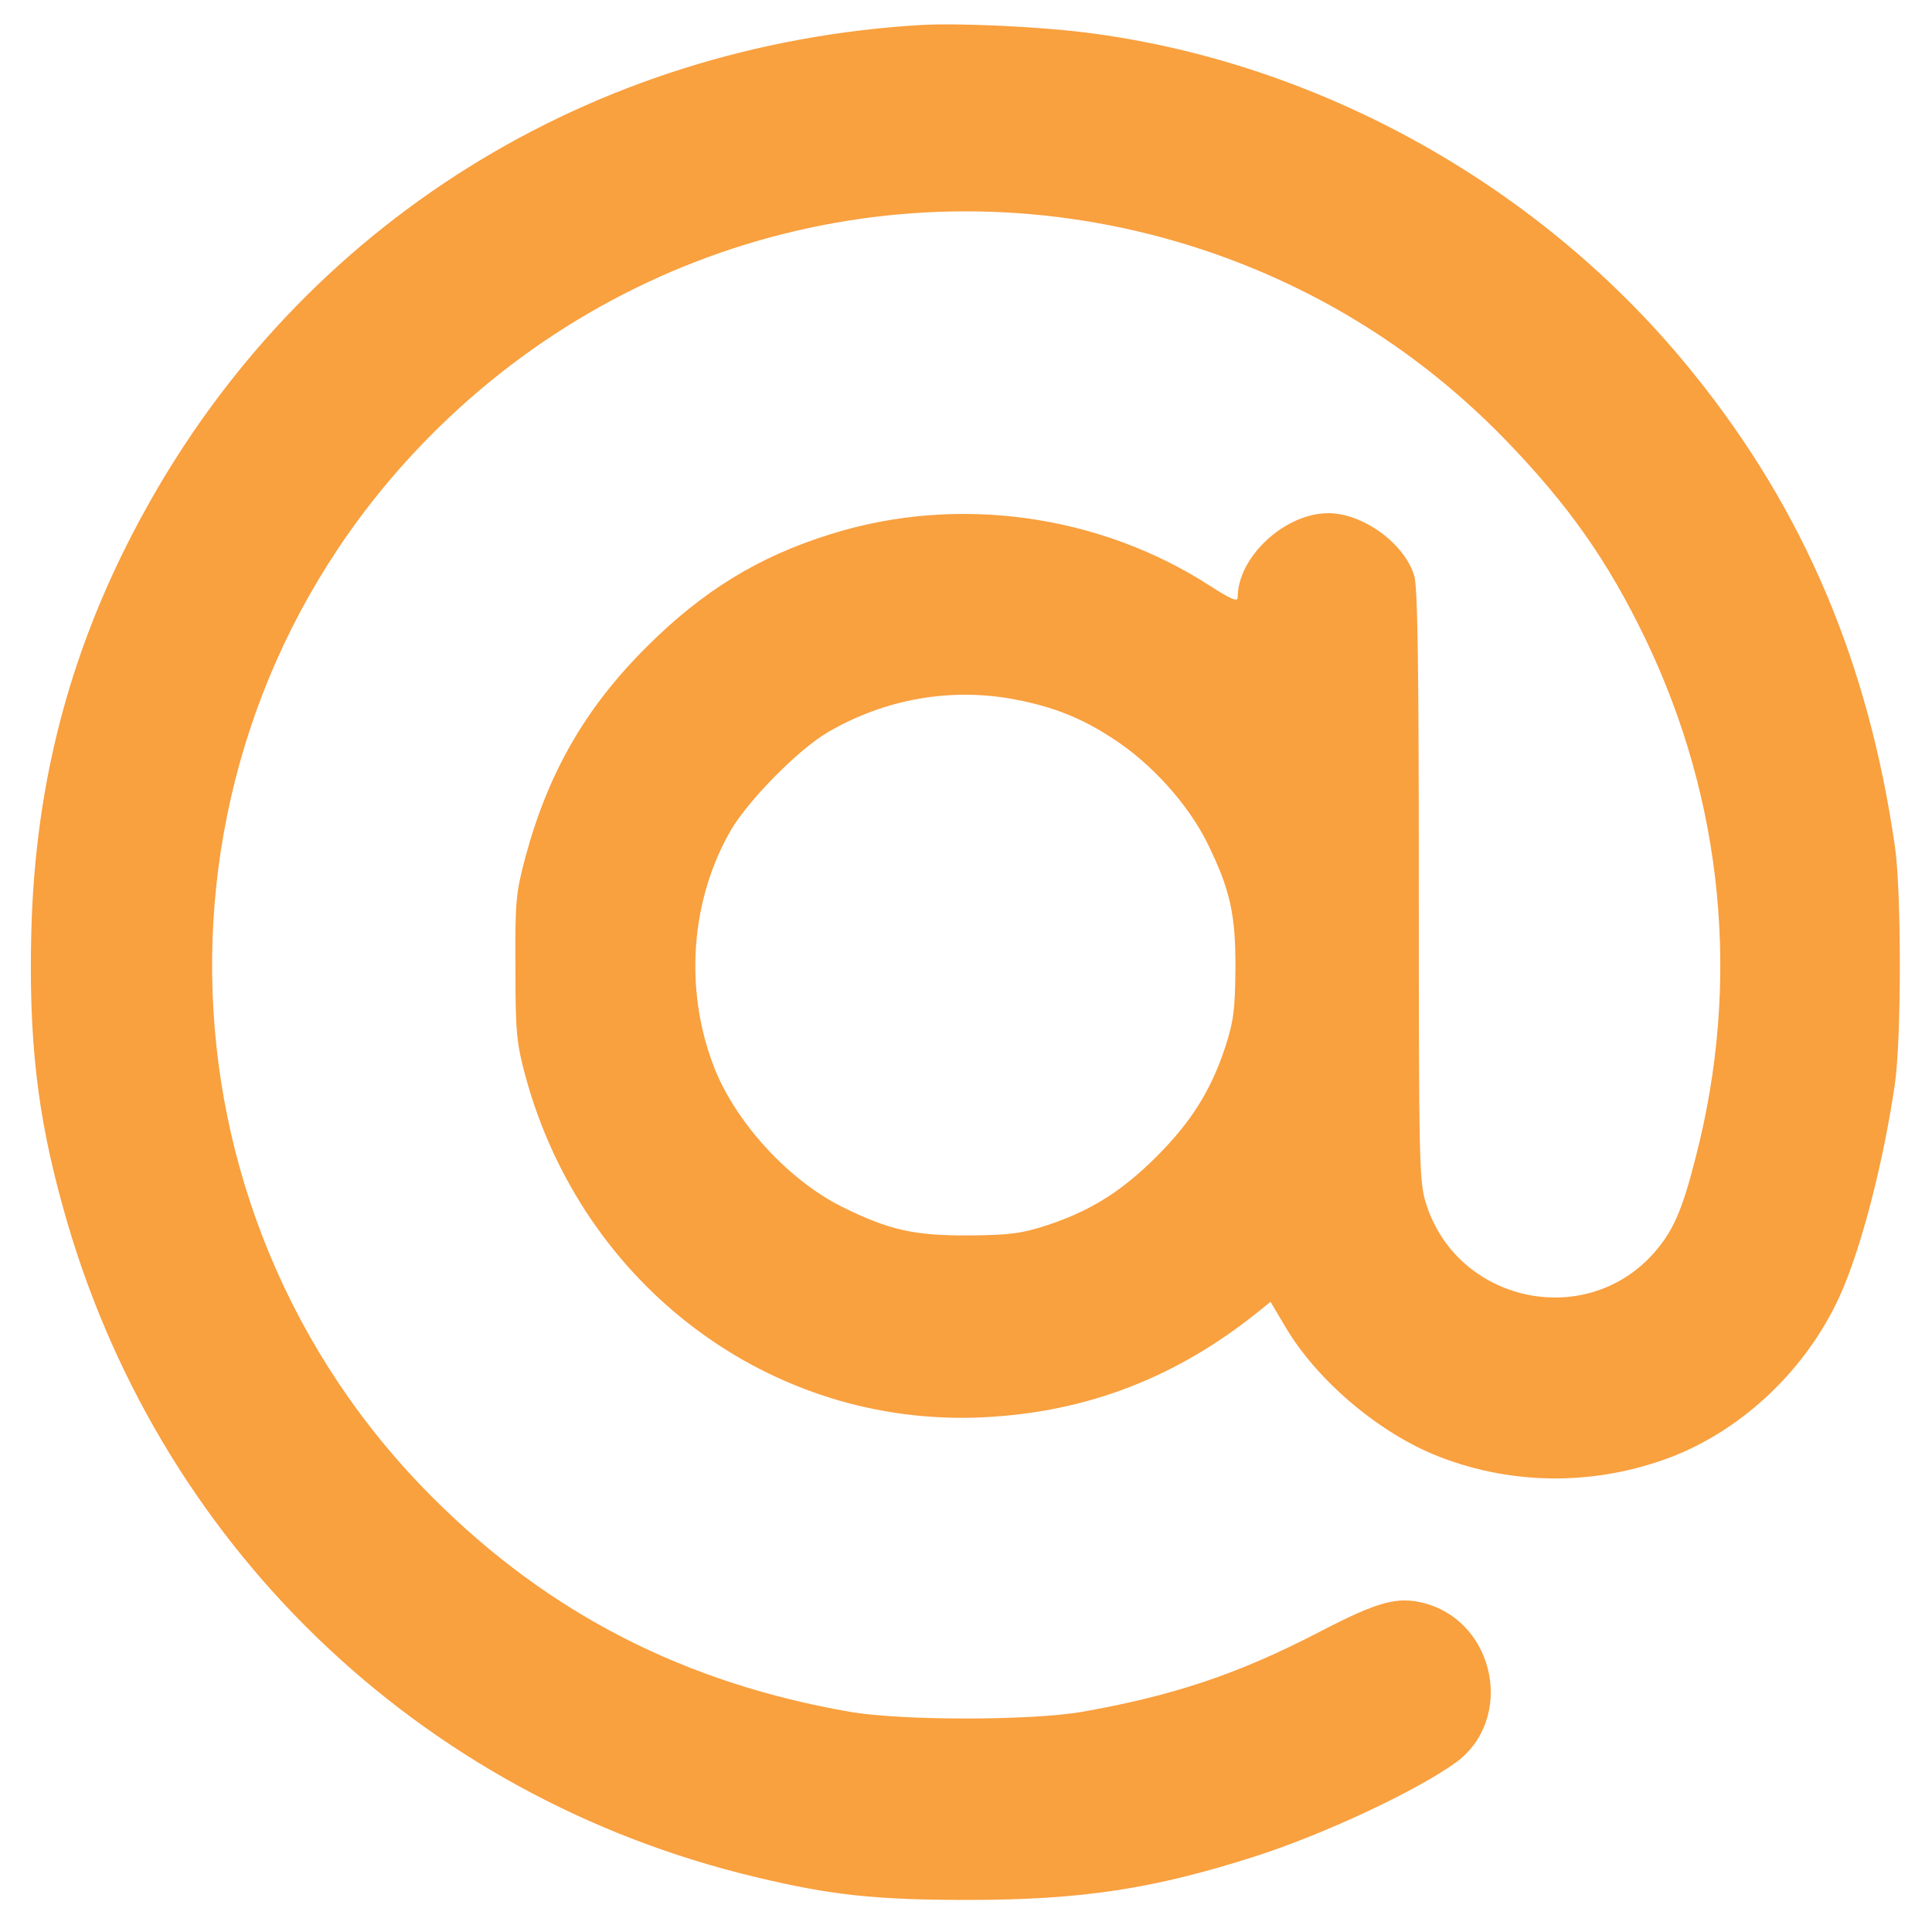
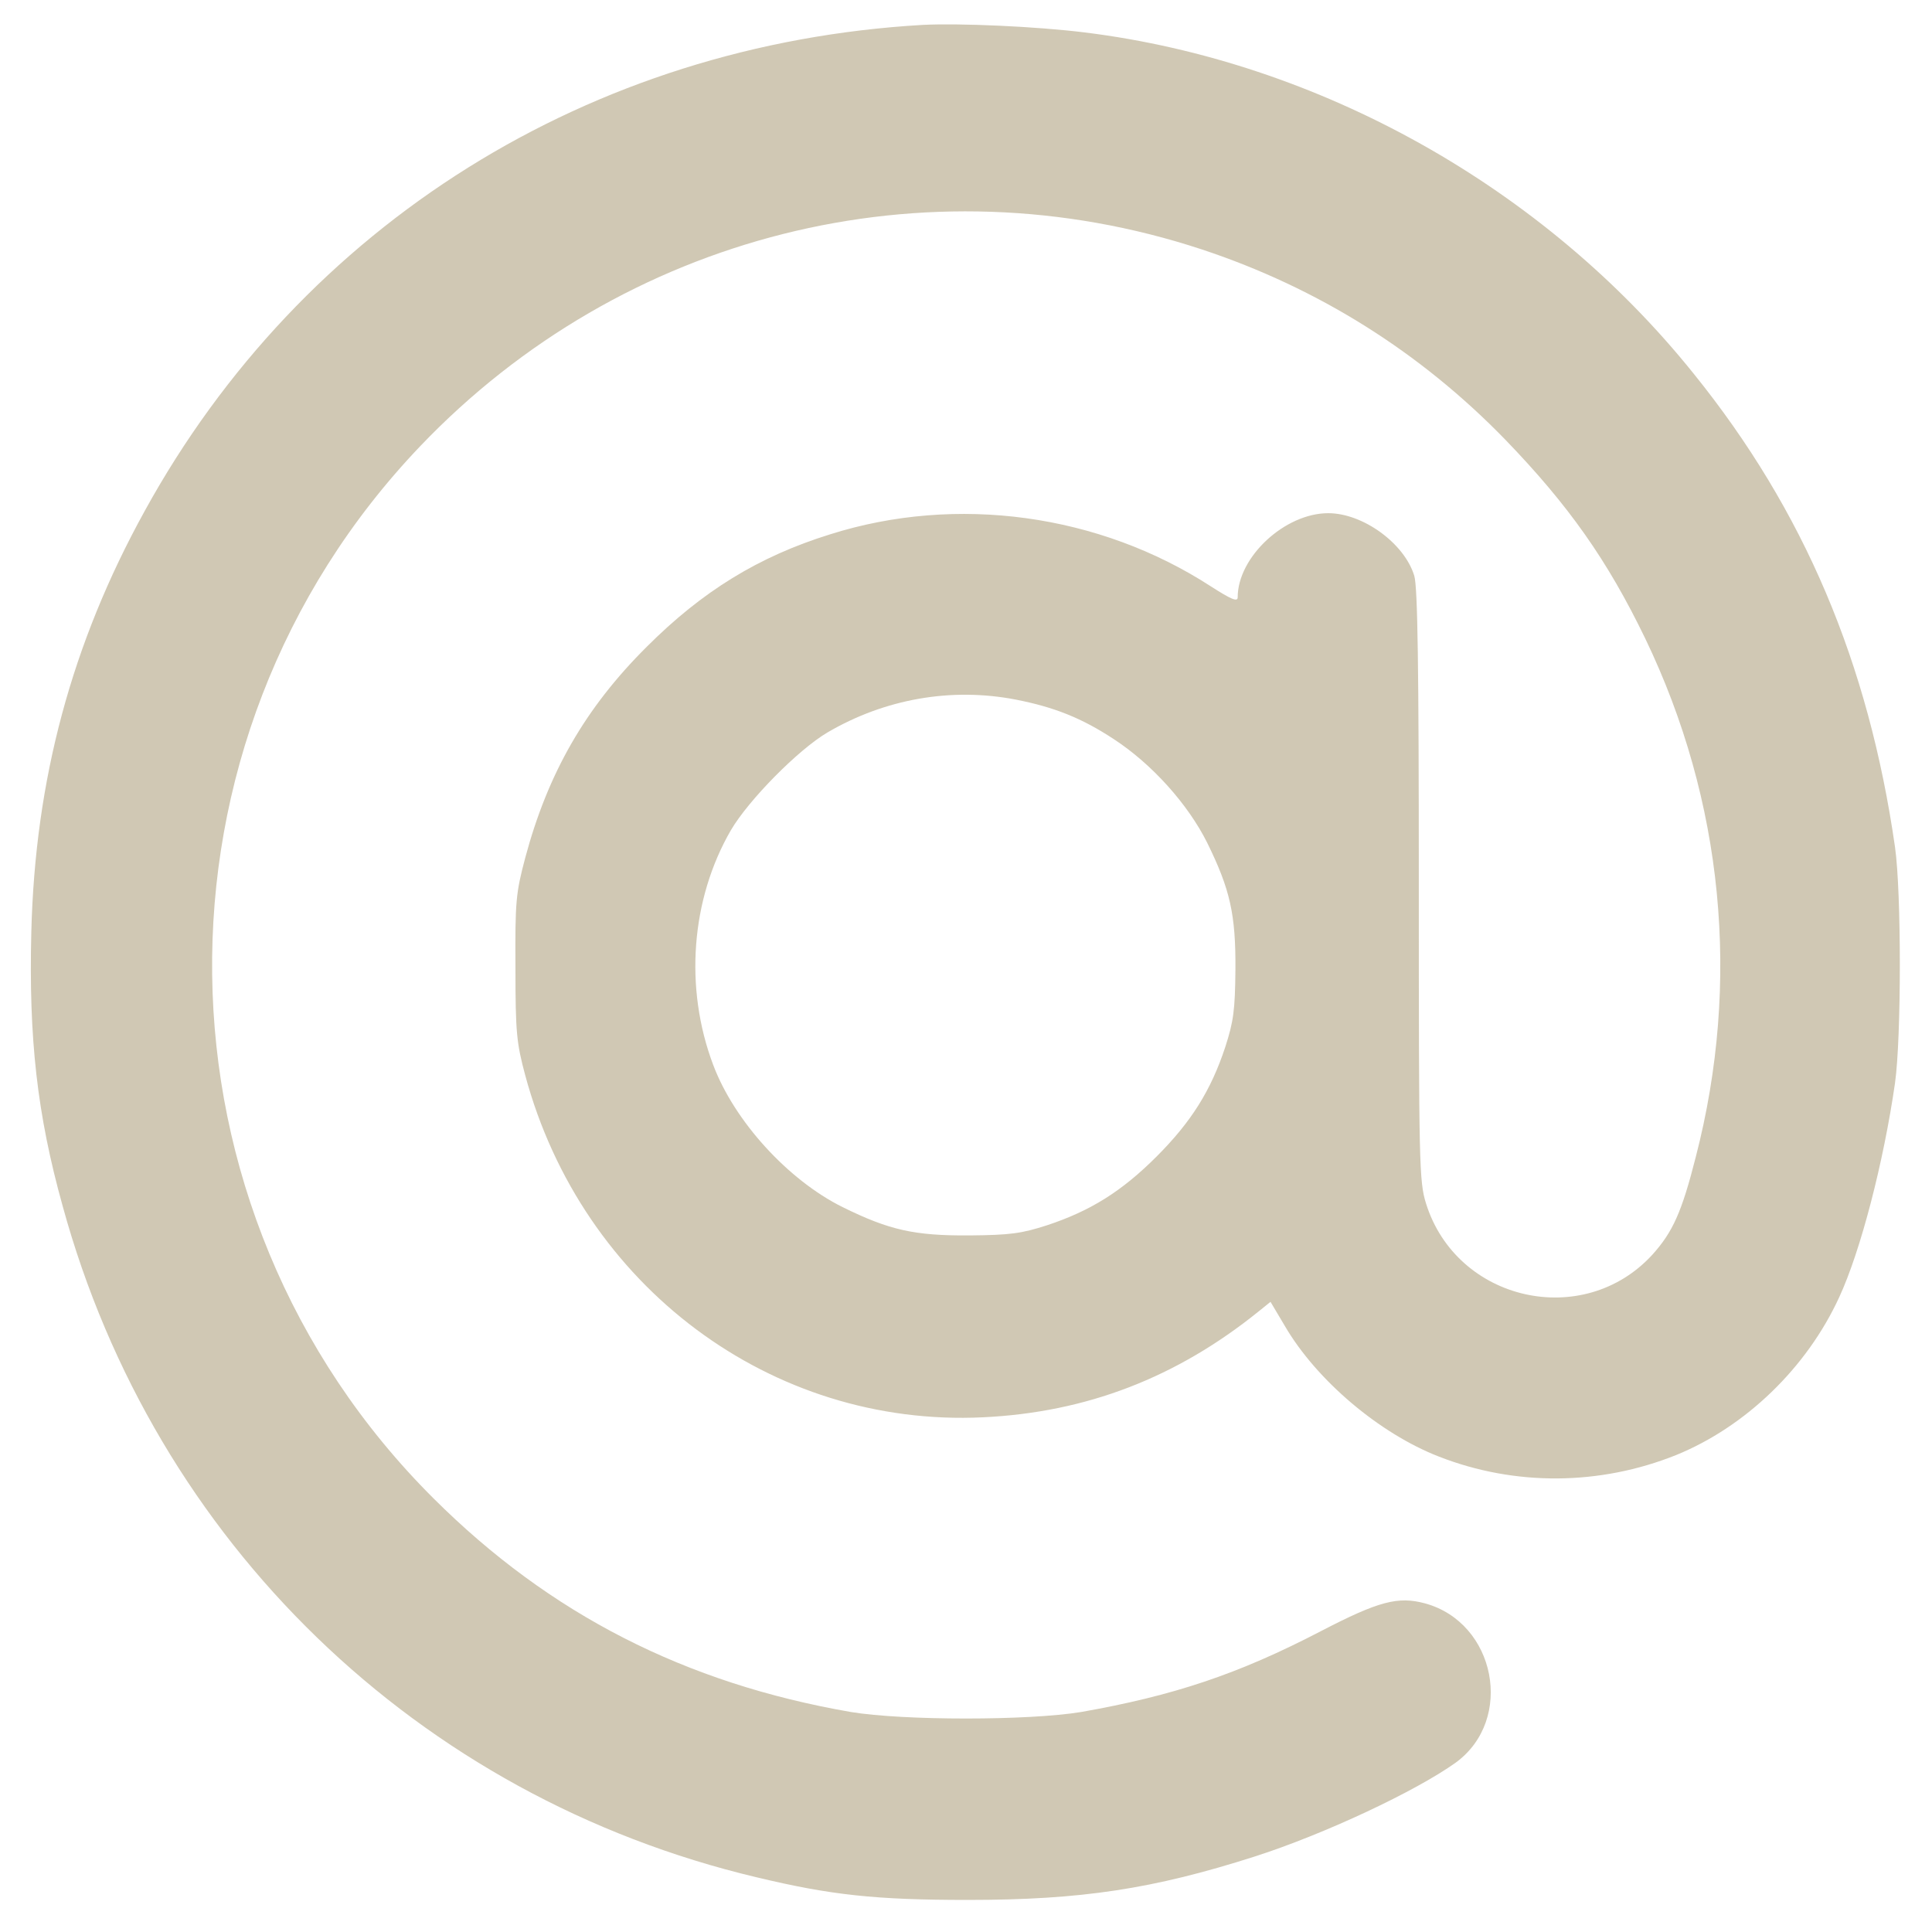
- <svg xmlns="http://www.w3.org/2000/svg" version="1.0" width="512pt" height="512pt" viewBox="0 0 512 512" preserveAspectRatio="xMidYMid meet">
-   <g transform="translate(0,512) scale(0.1,-0.1)" fill="#F9A03F" stroke="none">
+ <svg xmlns="http://www.w3.org/2000/svg" version="1.0" width="412pt" height="412pt" viewBox="0 0 512 512" preserveAspectRatio="xMidYMid meet">
+   <g transform="translate(0,512) scale(0.1,-0.1)" fill="#D0C8B4" stroke="none">
    <path d="M2445 5054 c-881 -51 -1644 -528 -2062 -1289 -193 -350 -290 -711 -300 -1115 -7 -281 15 -482 83 -726 244 -891 941 -1566 1839 -1779 196 -47 314 -60 560 -60 301 0 491 29 760 115 184 59 427 173 533 249 156 114 106 371 -82 422 -71 19 -122 6 -276 -74 -219 -114 -391 -171 -635 -214 -139 -23 -471 -23 -610 0 -439 76 -798 259 -1106 566 -769 766 -784 2005 -35 2789 537 562 1337 763 2071 521 308 -102 579 -272 805 -505 167 -173 270 -319 370 -526 207 -430 254 -910 134 -1374 -37 -146 -61 -199 -115 -259 -183 -200 -519 -124 -600 136 -18 58 -19 102 -19 841 0 584 -3 791 -12 822 -26 86 -136 166 -228 166 -115 0 -240 -116 -240 -223 0 -13 -18 -5 -71 29 -296 192 -674 244 -1009 138 -190 -59 -339 -151 -486 -298 -163 -162 -262 -335 -322 -559 -25 -94 -27 -116 -26 -292 0 -172 3 -199 26 -285 151 -559 652 -933 1213 -906 274 13 513 105 731 281 l31 25 38 -64 c84 -144 251 -285 408 -346 202 -79 427 -77 629 4 184 75 346 231 432 418 57 123 118 359 148 568 17 122 17 505 0 625 -70 488 -241 892 -533 1254 -397 495 -993 828 -1614 905 -129 16 -333 25 -430 20z m247 -1788 c102 -20 175 -49 260 -105 101 -66 196 -172 247 -274 61 -124 76 -190 75 -337 -1 -107 -5 -137 -27 -205 -38 -115 -90 -198 -182 -290 -92 -92 -175 -144 -290 -182 -68 -22 -98 -26 -205 -27 -147 -1 -213 14 -337 75 -145 72 -287 228 -343 377 -77 204 -59 439 47 622 47 80 178 213 256 259 152 89 328 120 499 87z" />
  </g>
</svg>
